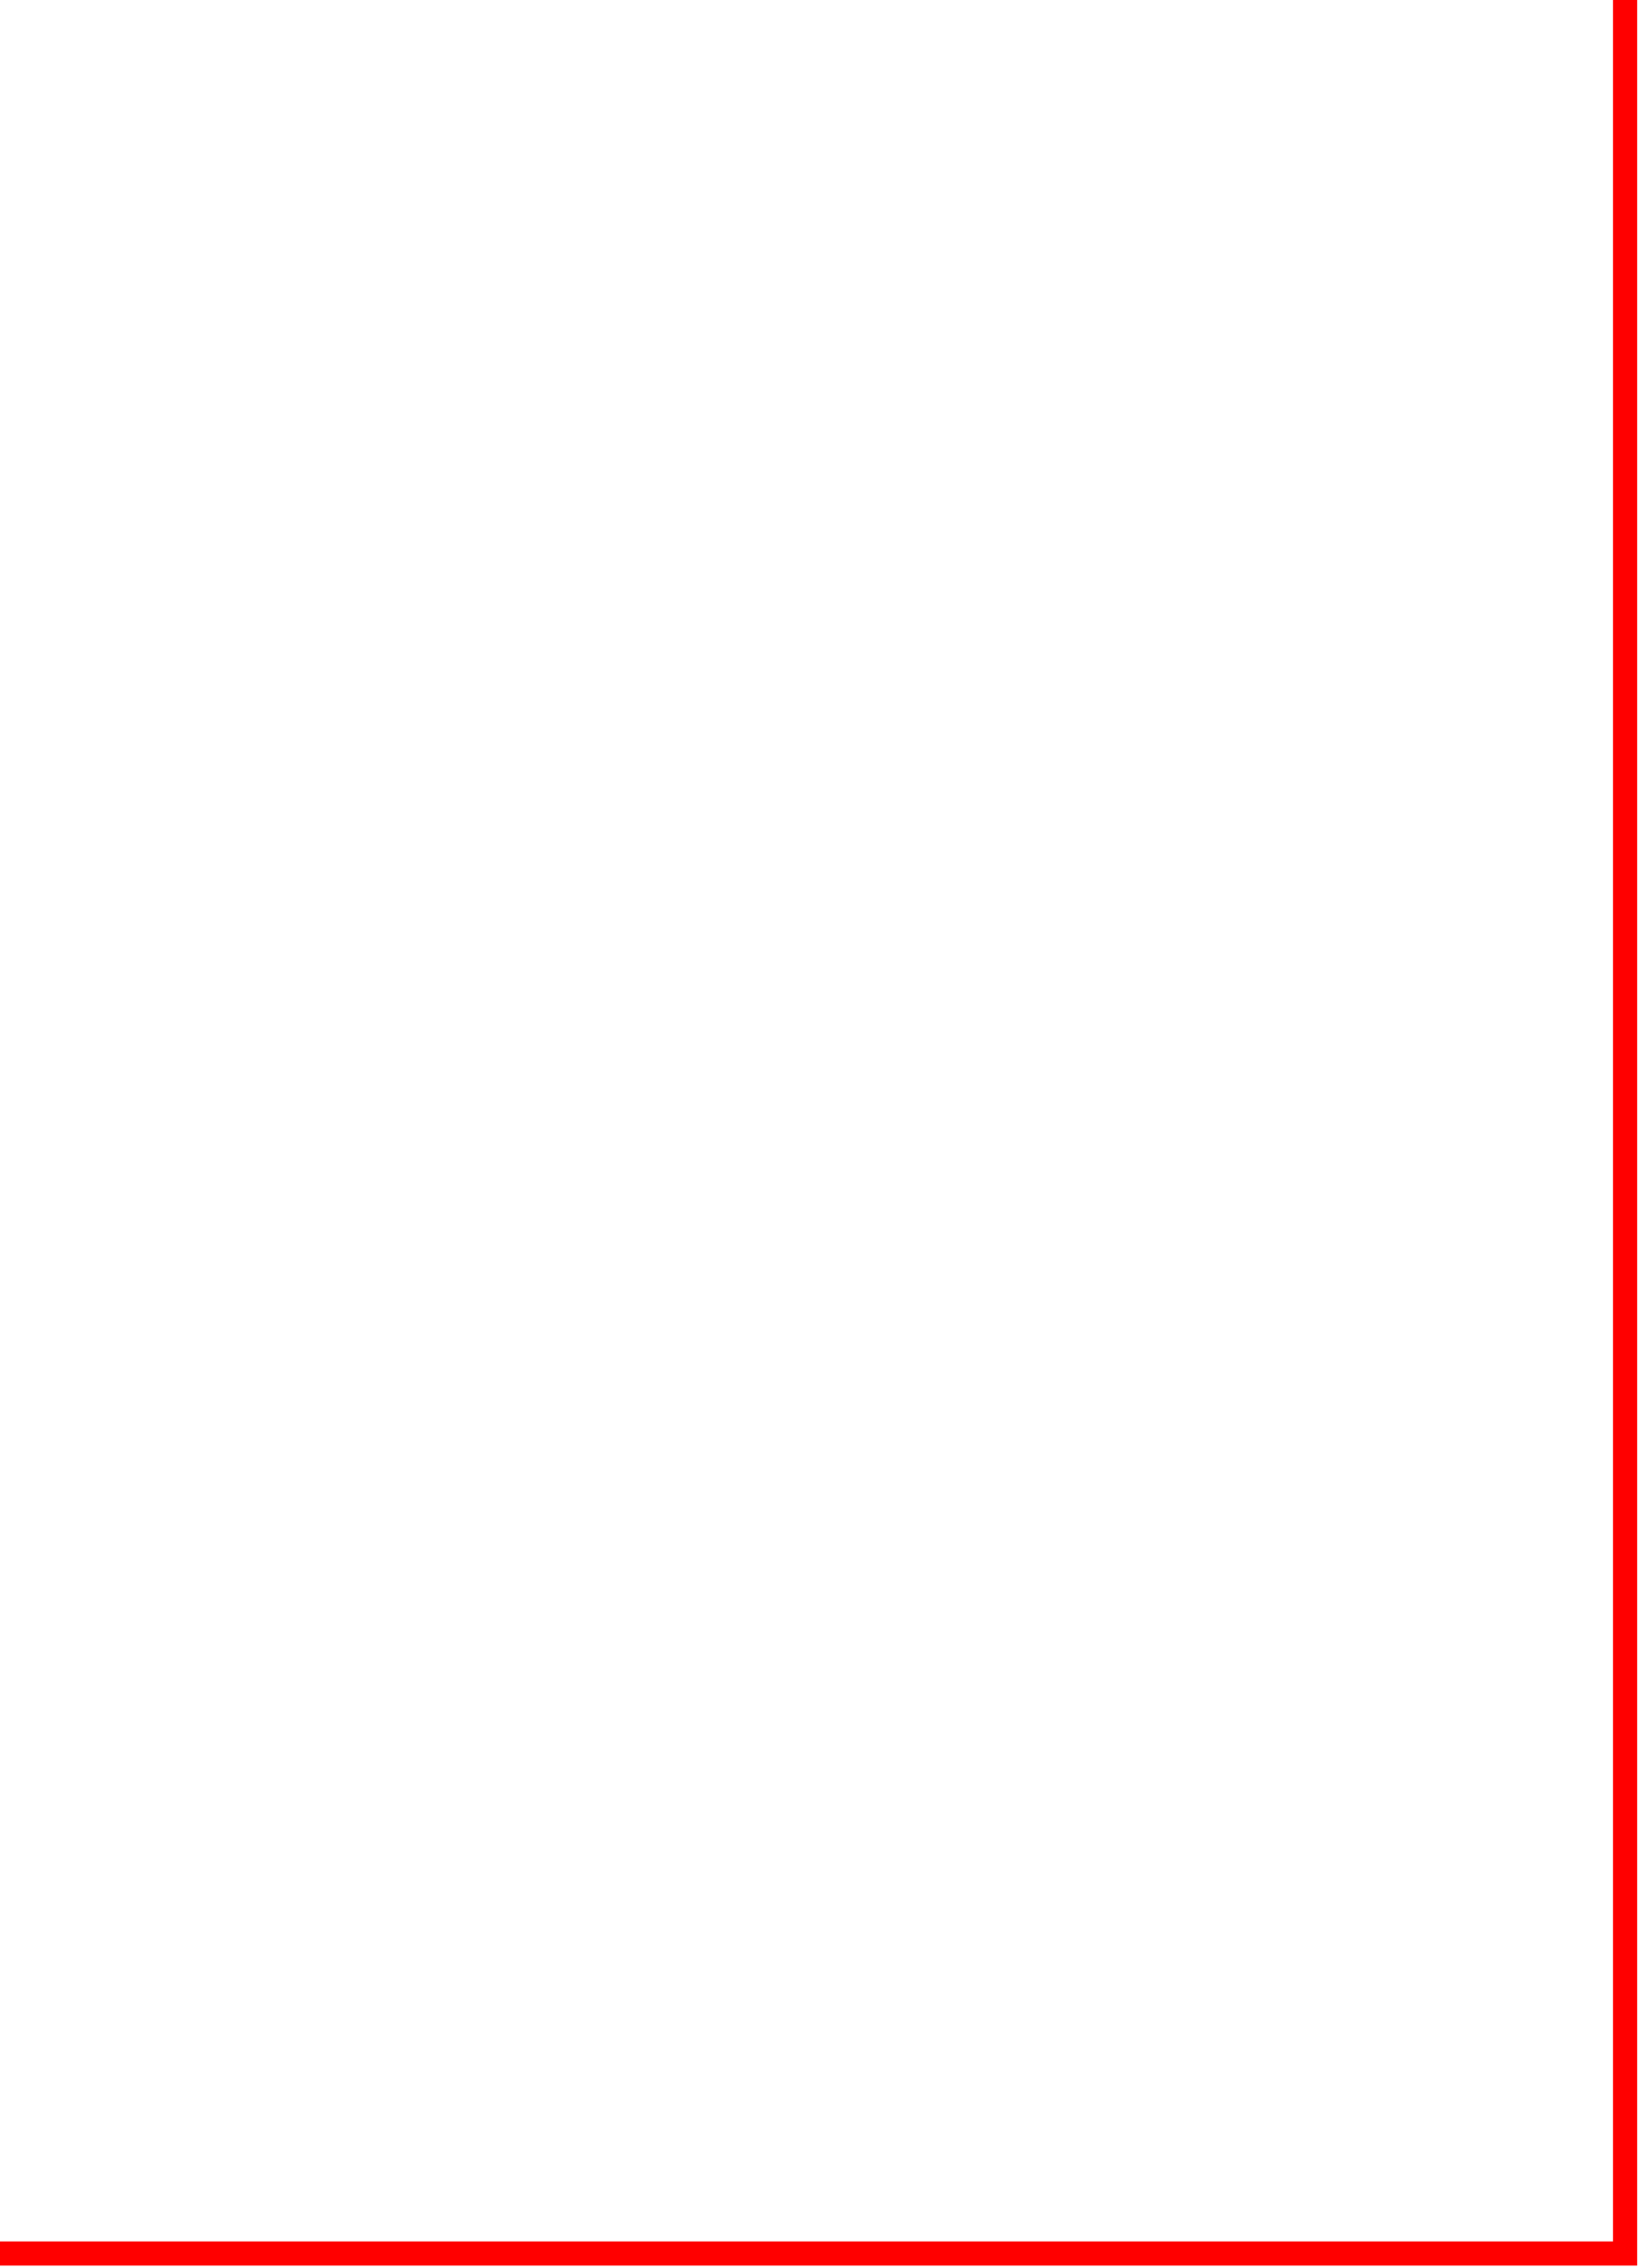
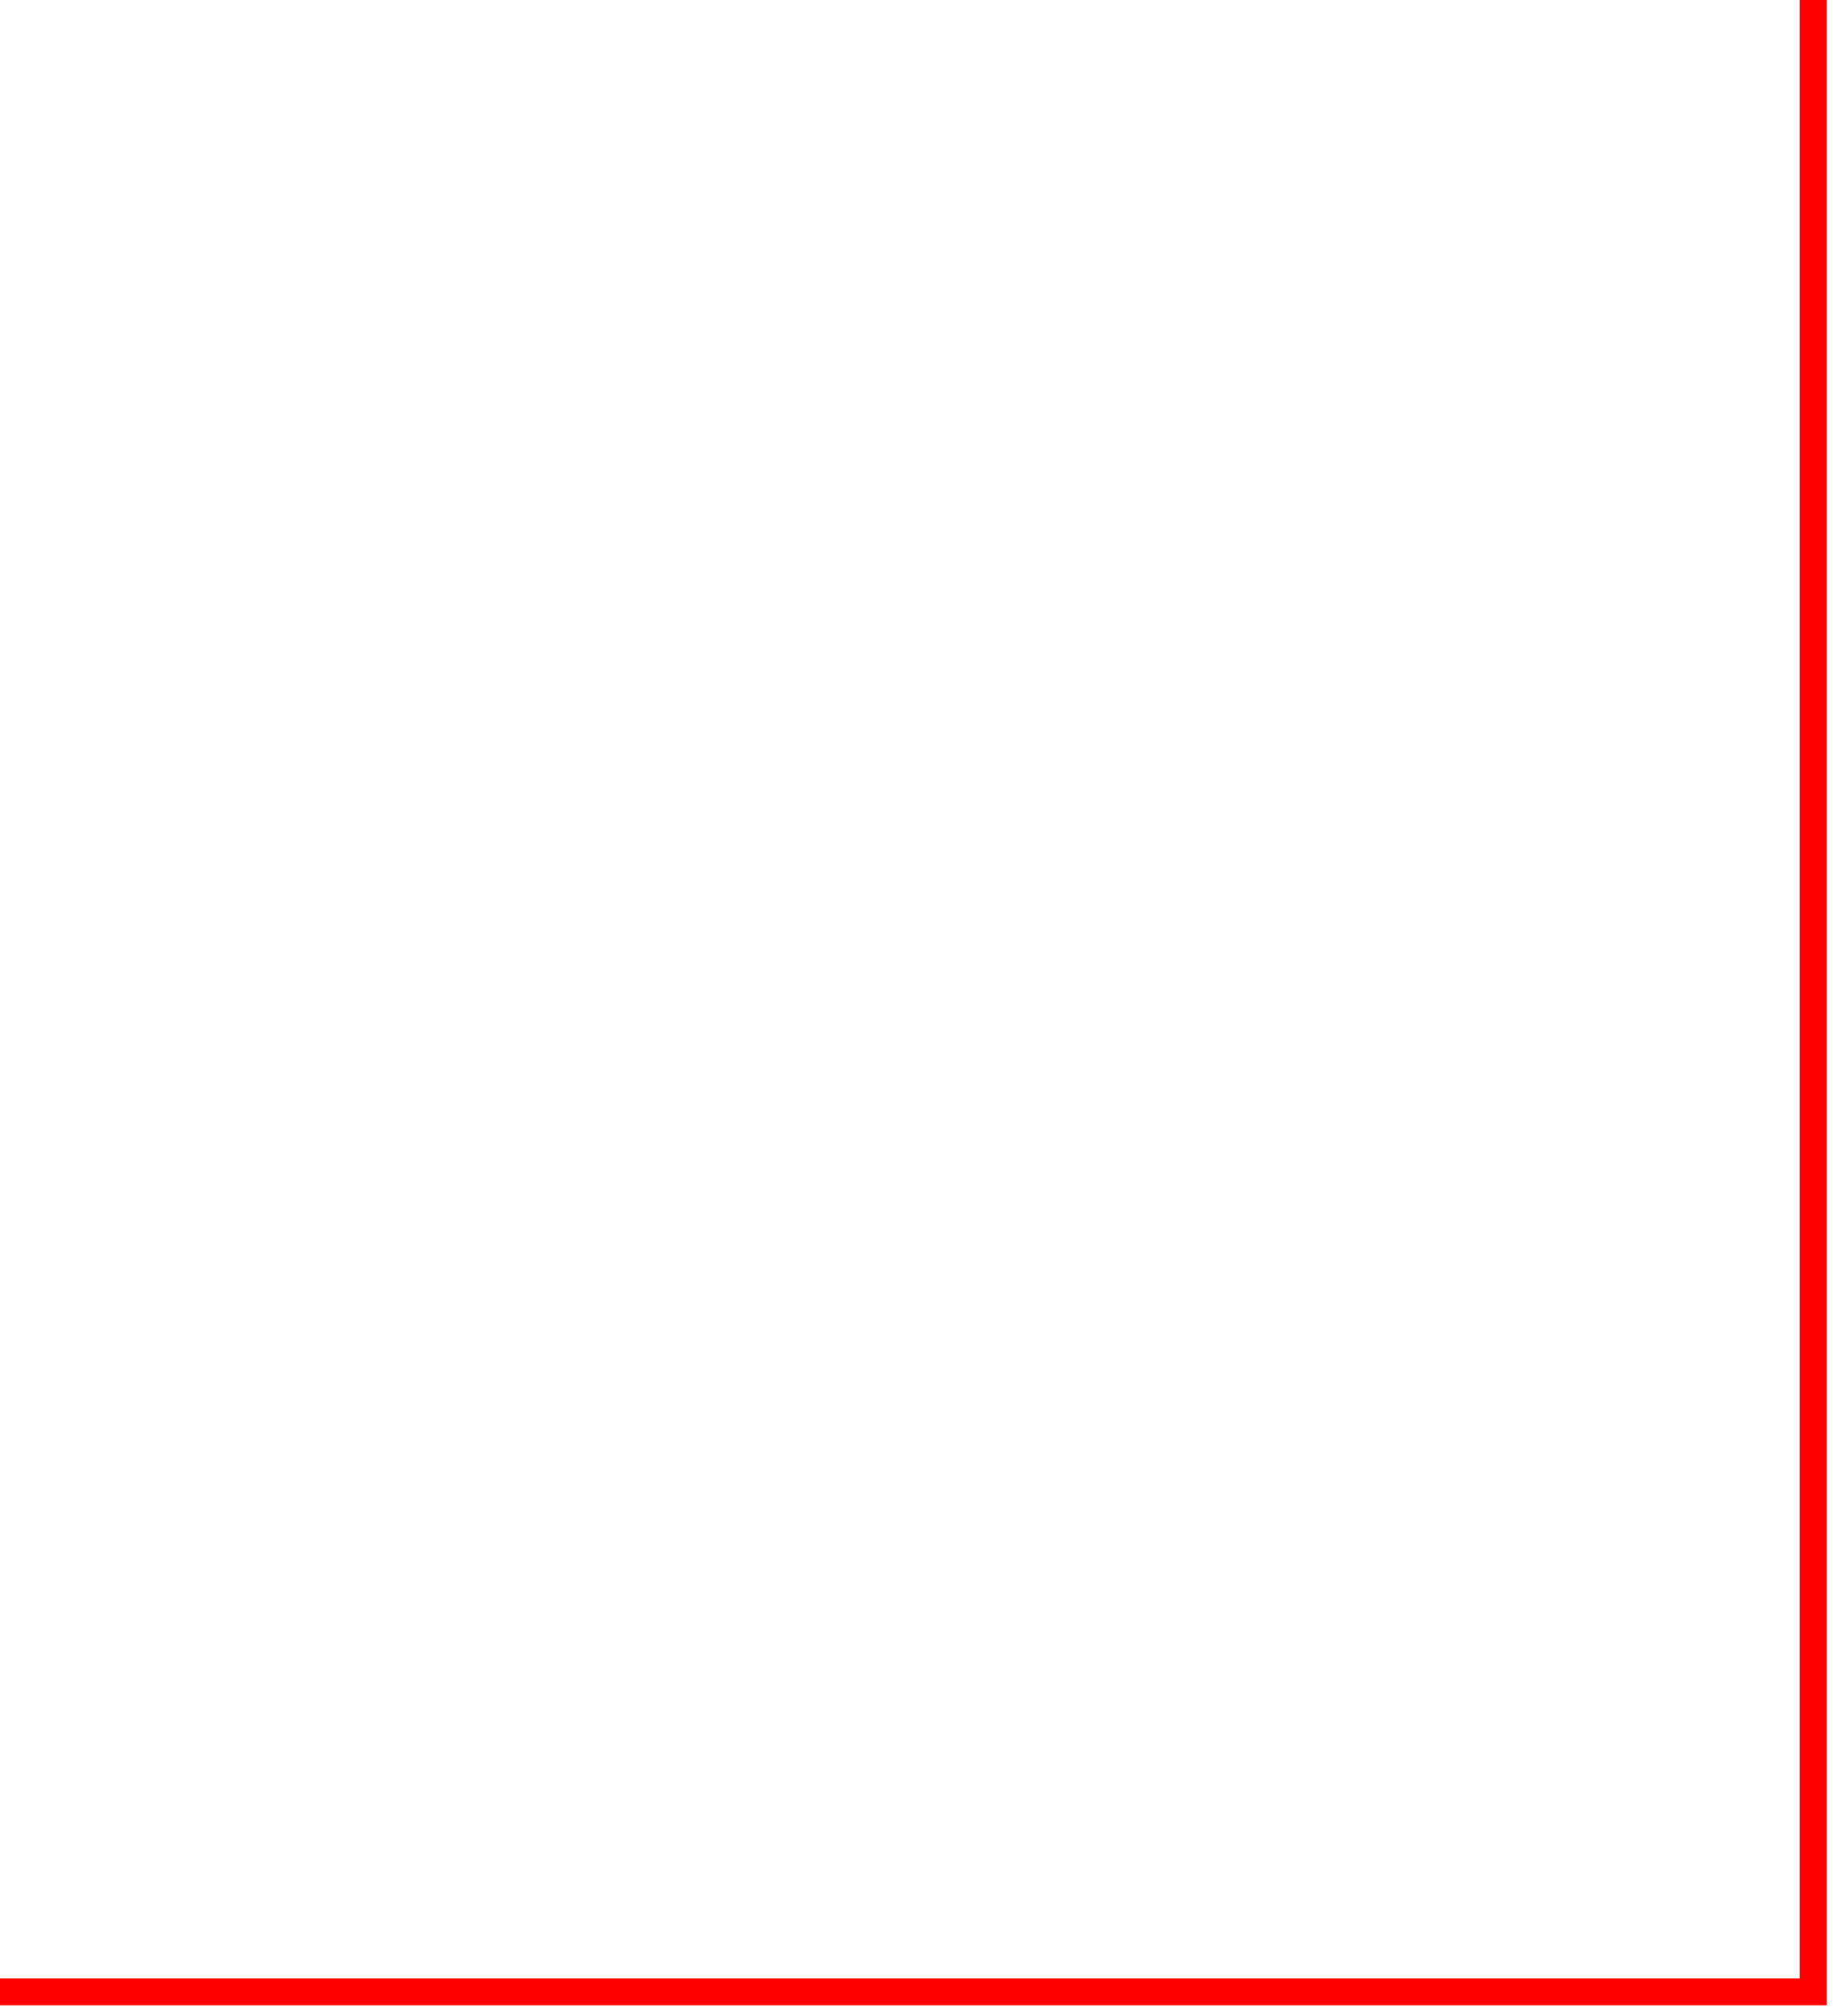
- <svg xmlns="http://www.w3.org/2000/svg" width="10.18mm" height="14.08mm" viewBox="0 0 10.18 14.08">
+ <svg xmlns="http://www.w3.org/2000/svg" width="10.27mm" height="11.27mm" viewBox="0 0 10.27 11.27">
  <g>
-     <rect x="-0.09" y="-0.09" width="10.18" height="14.08" fill="none" stroke="#ff0000" stroke-width="0.15" />
+     <rect x="-0.135" y="-0.135" width="10.27" height="11.27" fill="none" stroke="#ff0000" stroke-width="0.15" />
  </g>
</svg>
